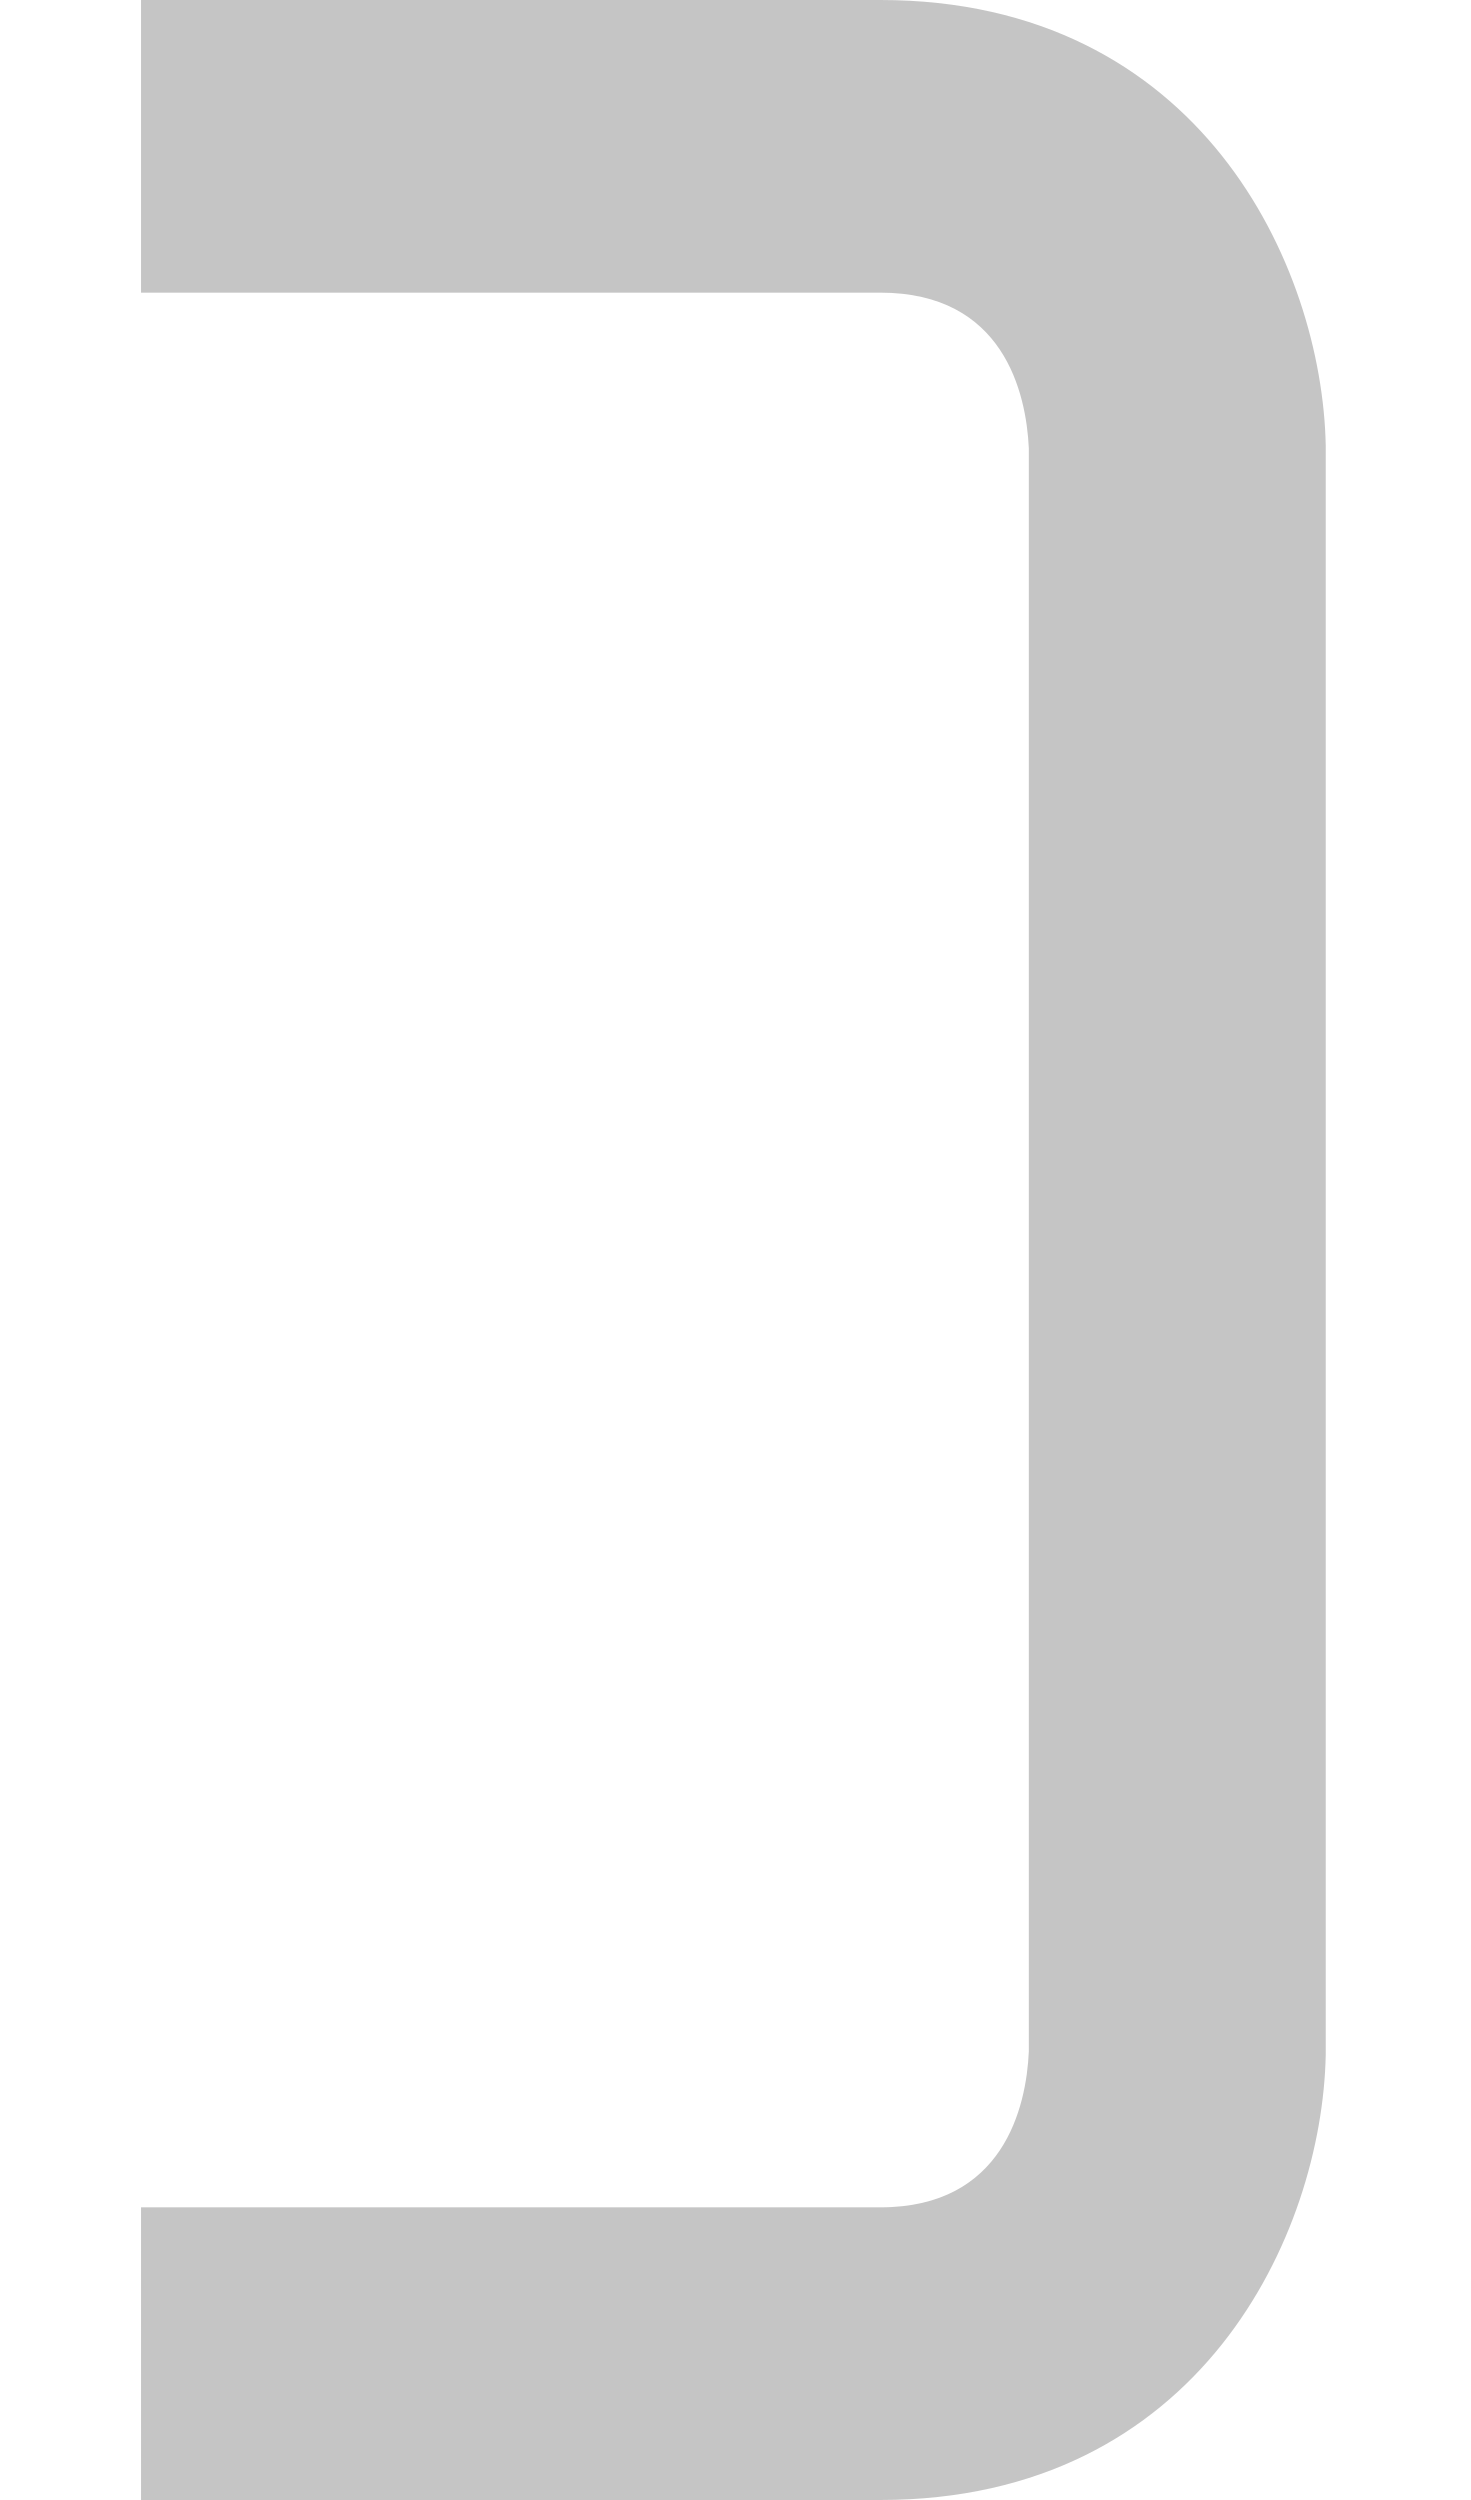
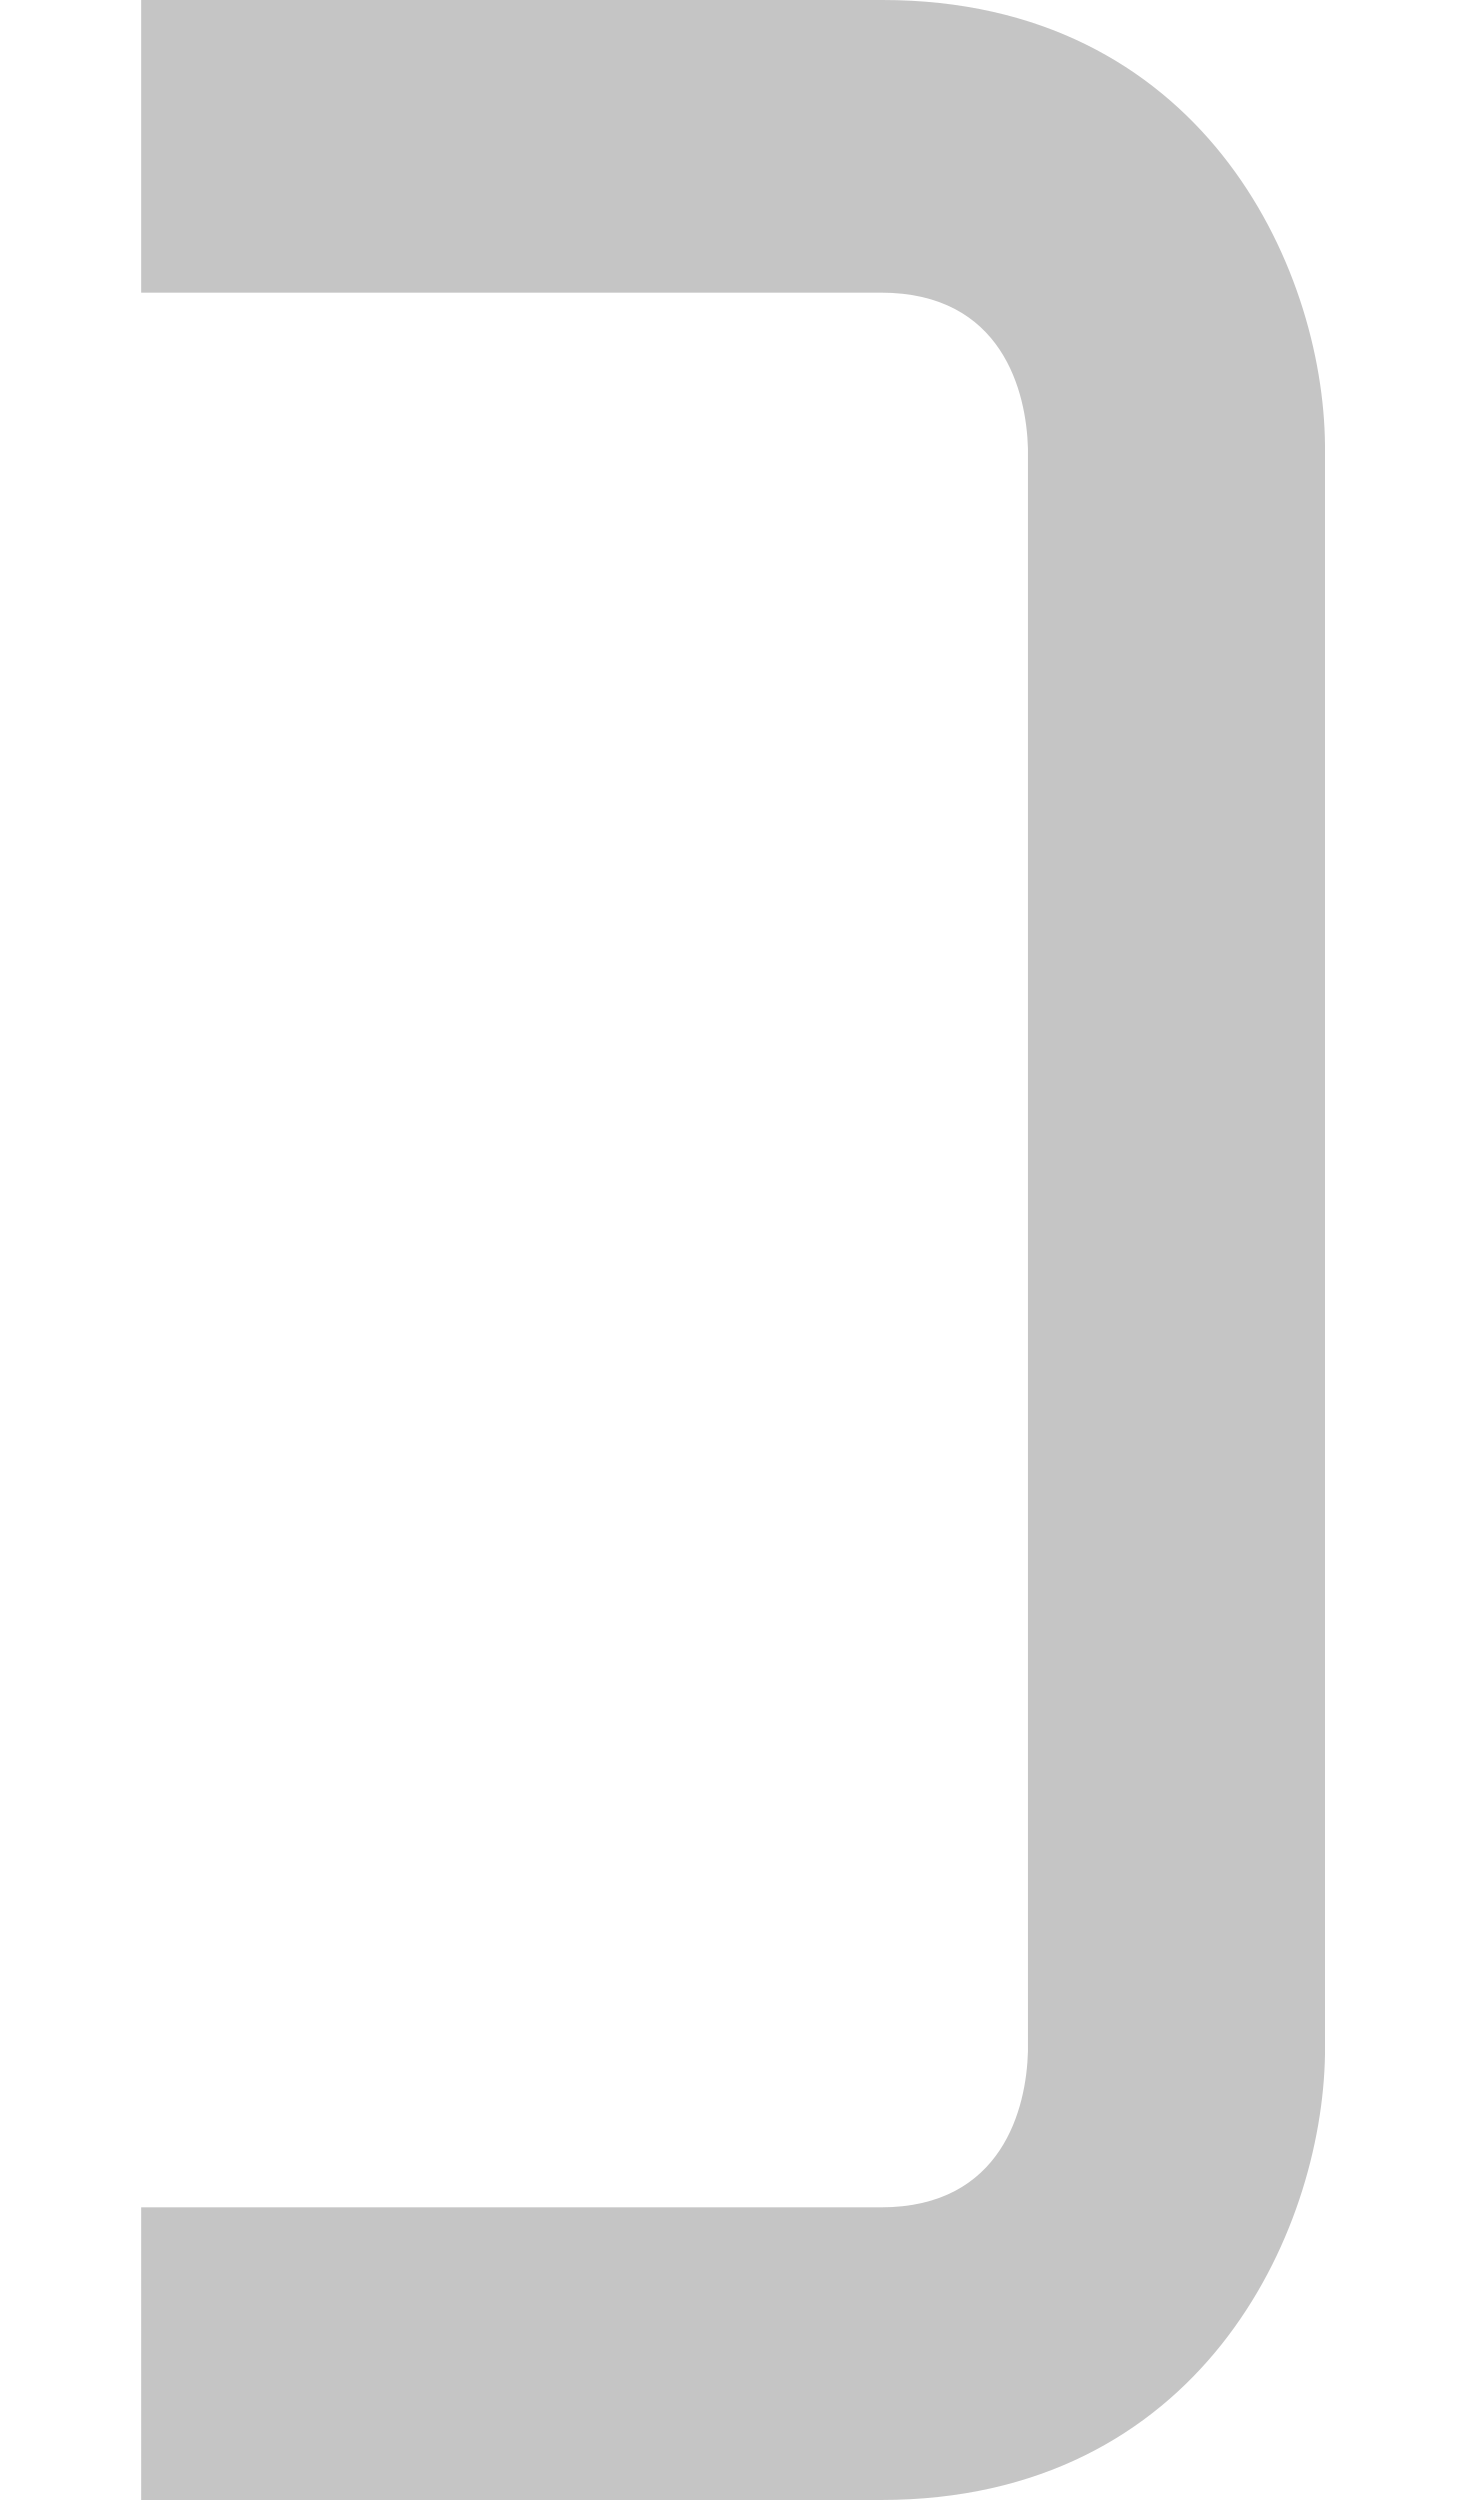
- <svg xmlns="http://www.w3.org/2000/svg" width="10" height="17" viewBox="0 0 10 17" fill="none">
-   <path d="M5.986 15.01H0.959V17H5.986C8.164 17 8.99 15.19 9.015 13.974V3.028C8.99 1.811 8.164 0 5.986 0H0.959V1.99H5.986C6.825 1.99 6.978 2.671 6.996 3.047V13.951C6.979 14.327 6.825 15.01 5.986 15.01Z" fill="#C5C5C5" />
+ <svg xmlns="http://www.w3.org/2000/svg" width="10" height="17" fill="none">
+   <path d="M5.99 15.01H.96V17h5.03c2.17 0 3-1.81 3.02-3.03V3.03C9 1.8 8.16 0 6 0H.96v1.99h5.03c.83 0 .99.68 1 1.06v10.9c-.01.38-.17 1.06-1 1.06z" fill="#C5C5C5" />
</svg>
